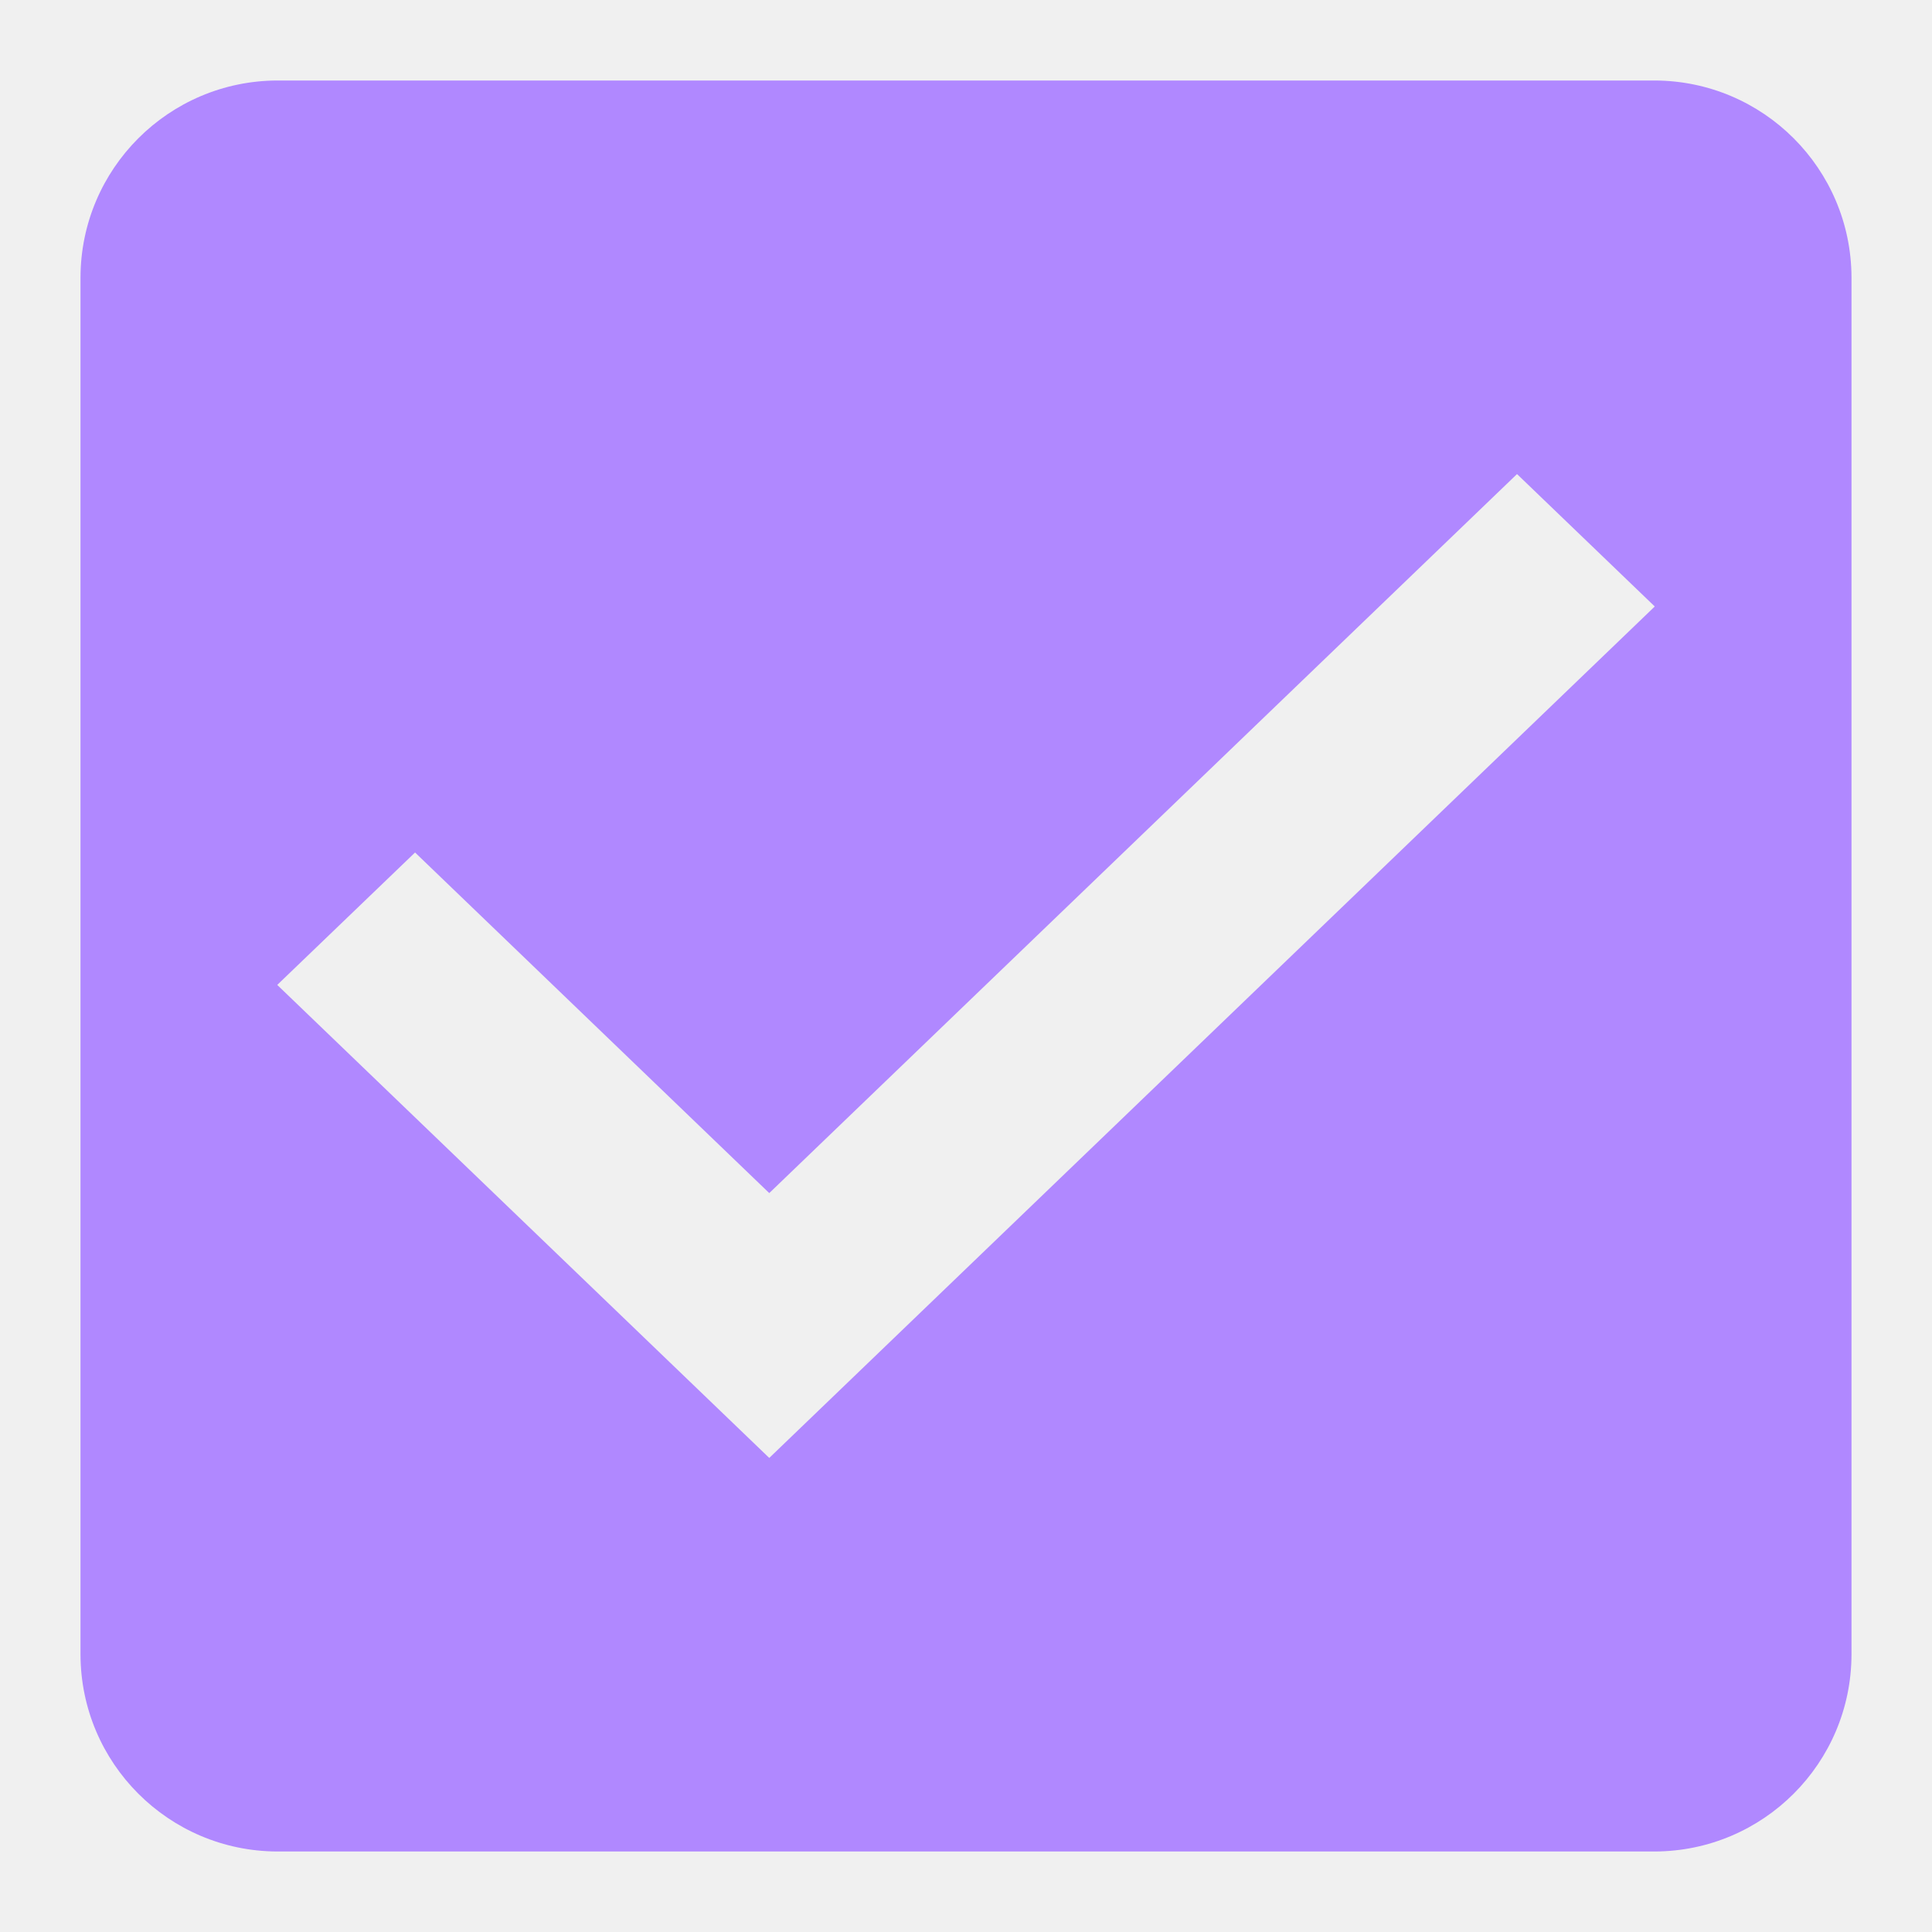
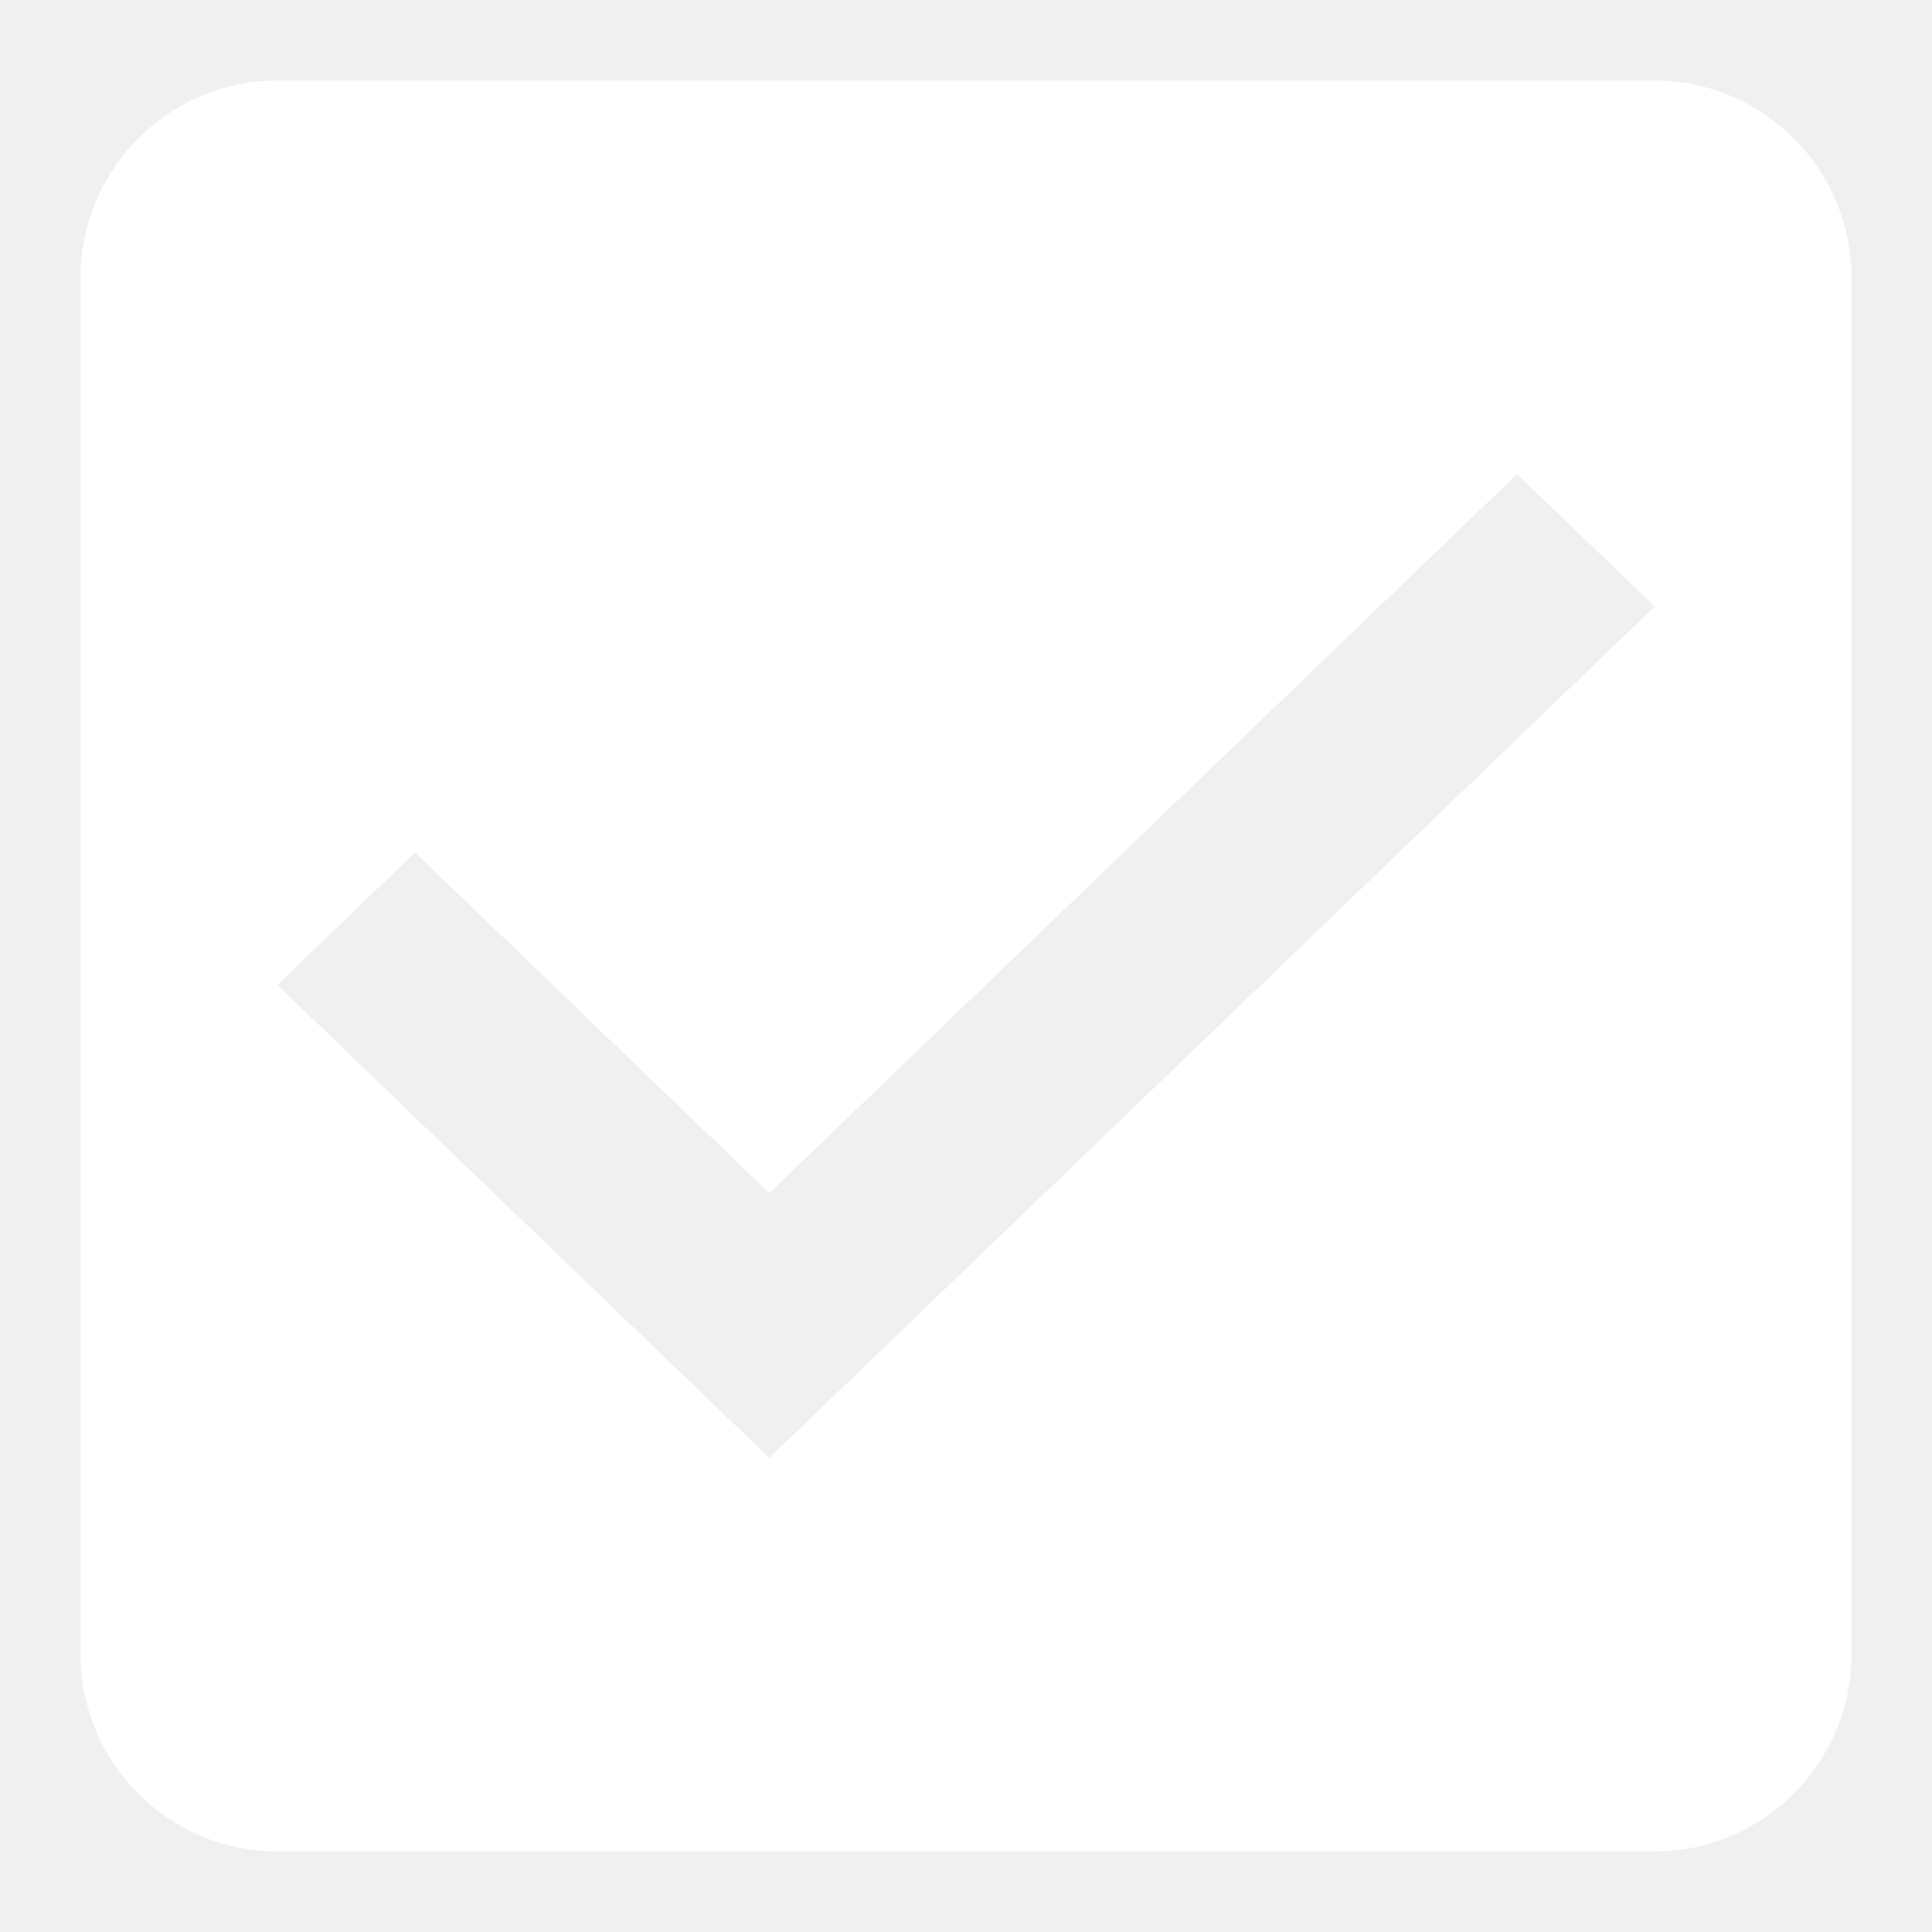
<svg xmlns="http://www.w3.org/2000/svg" width="24" height="24" viewBox="0 0 24 24">
  <defs>
    <style type="text/css">
-             .cls-1{fill:#B088FF;fill-rule:evenodd}.cls-2{fill:none}
+             .cls-1{fill:#FFFFFF;fill-rule:evenodd}.cls-2{fill:none}
        </style>
  </defs>
  <g id="check_active" transform="translate(-290 -244)">
    <g id="Group_8199" data-name="Group 8199" transform="translate(291 245)">
      <path id="check_on_light" d="M22.556 3H5.444A2.452 2.452 0 0 0 3 5.444v17.112A2.452 2.452 0 0 0 5.444 25h17.112A2.452 2.452 0 0 0 25 22.556V5.444A2.452 2.452 0 0 0 22.556 3zm-11 17.111l-6.112-5.876 1.712-1.645 4.4 4.231 9.289-8.932 1.711 1.645-11 10.577z" class="cls-1" transform="translate(-3 -3)" />
    </g>
    <path id="Rectangle_4538" d="M0 0h24v24H0z" class="cls-2" data-name="Rectangle 4538" transform="translate(290 244)" />
  </g>
</svg>
